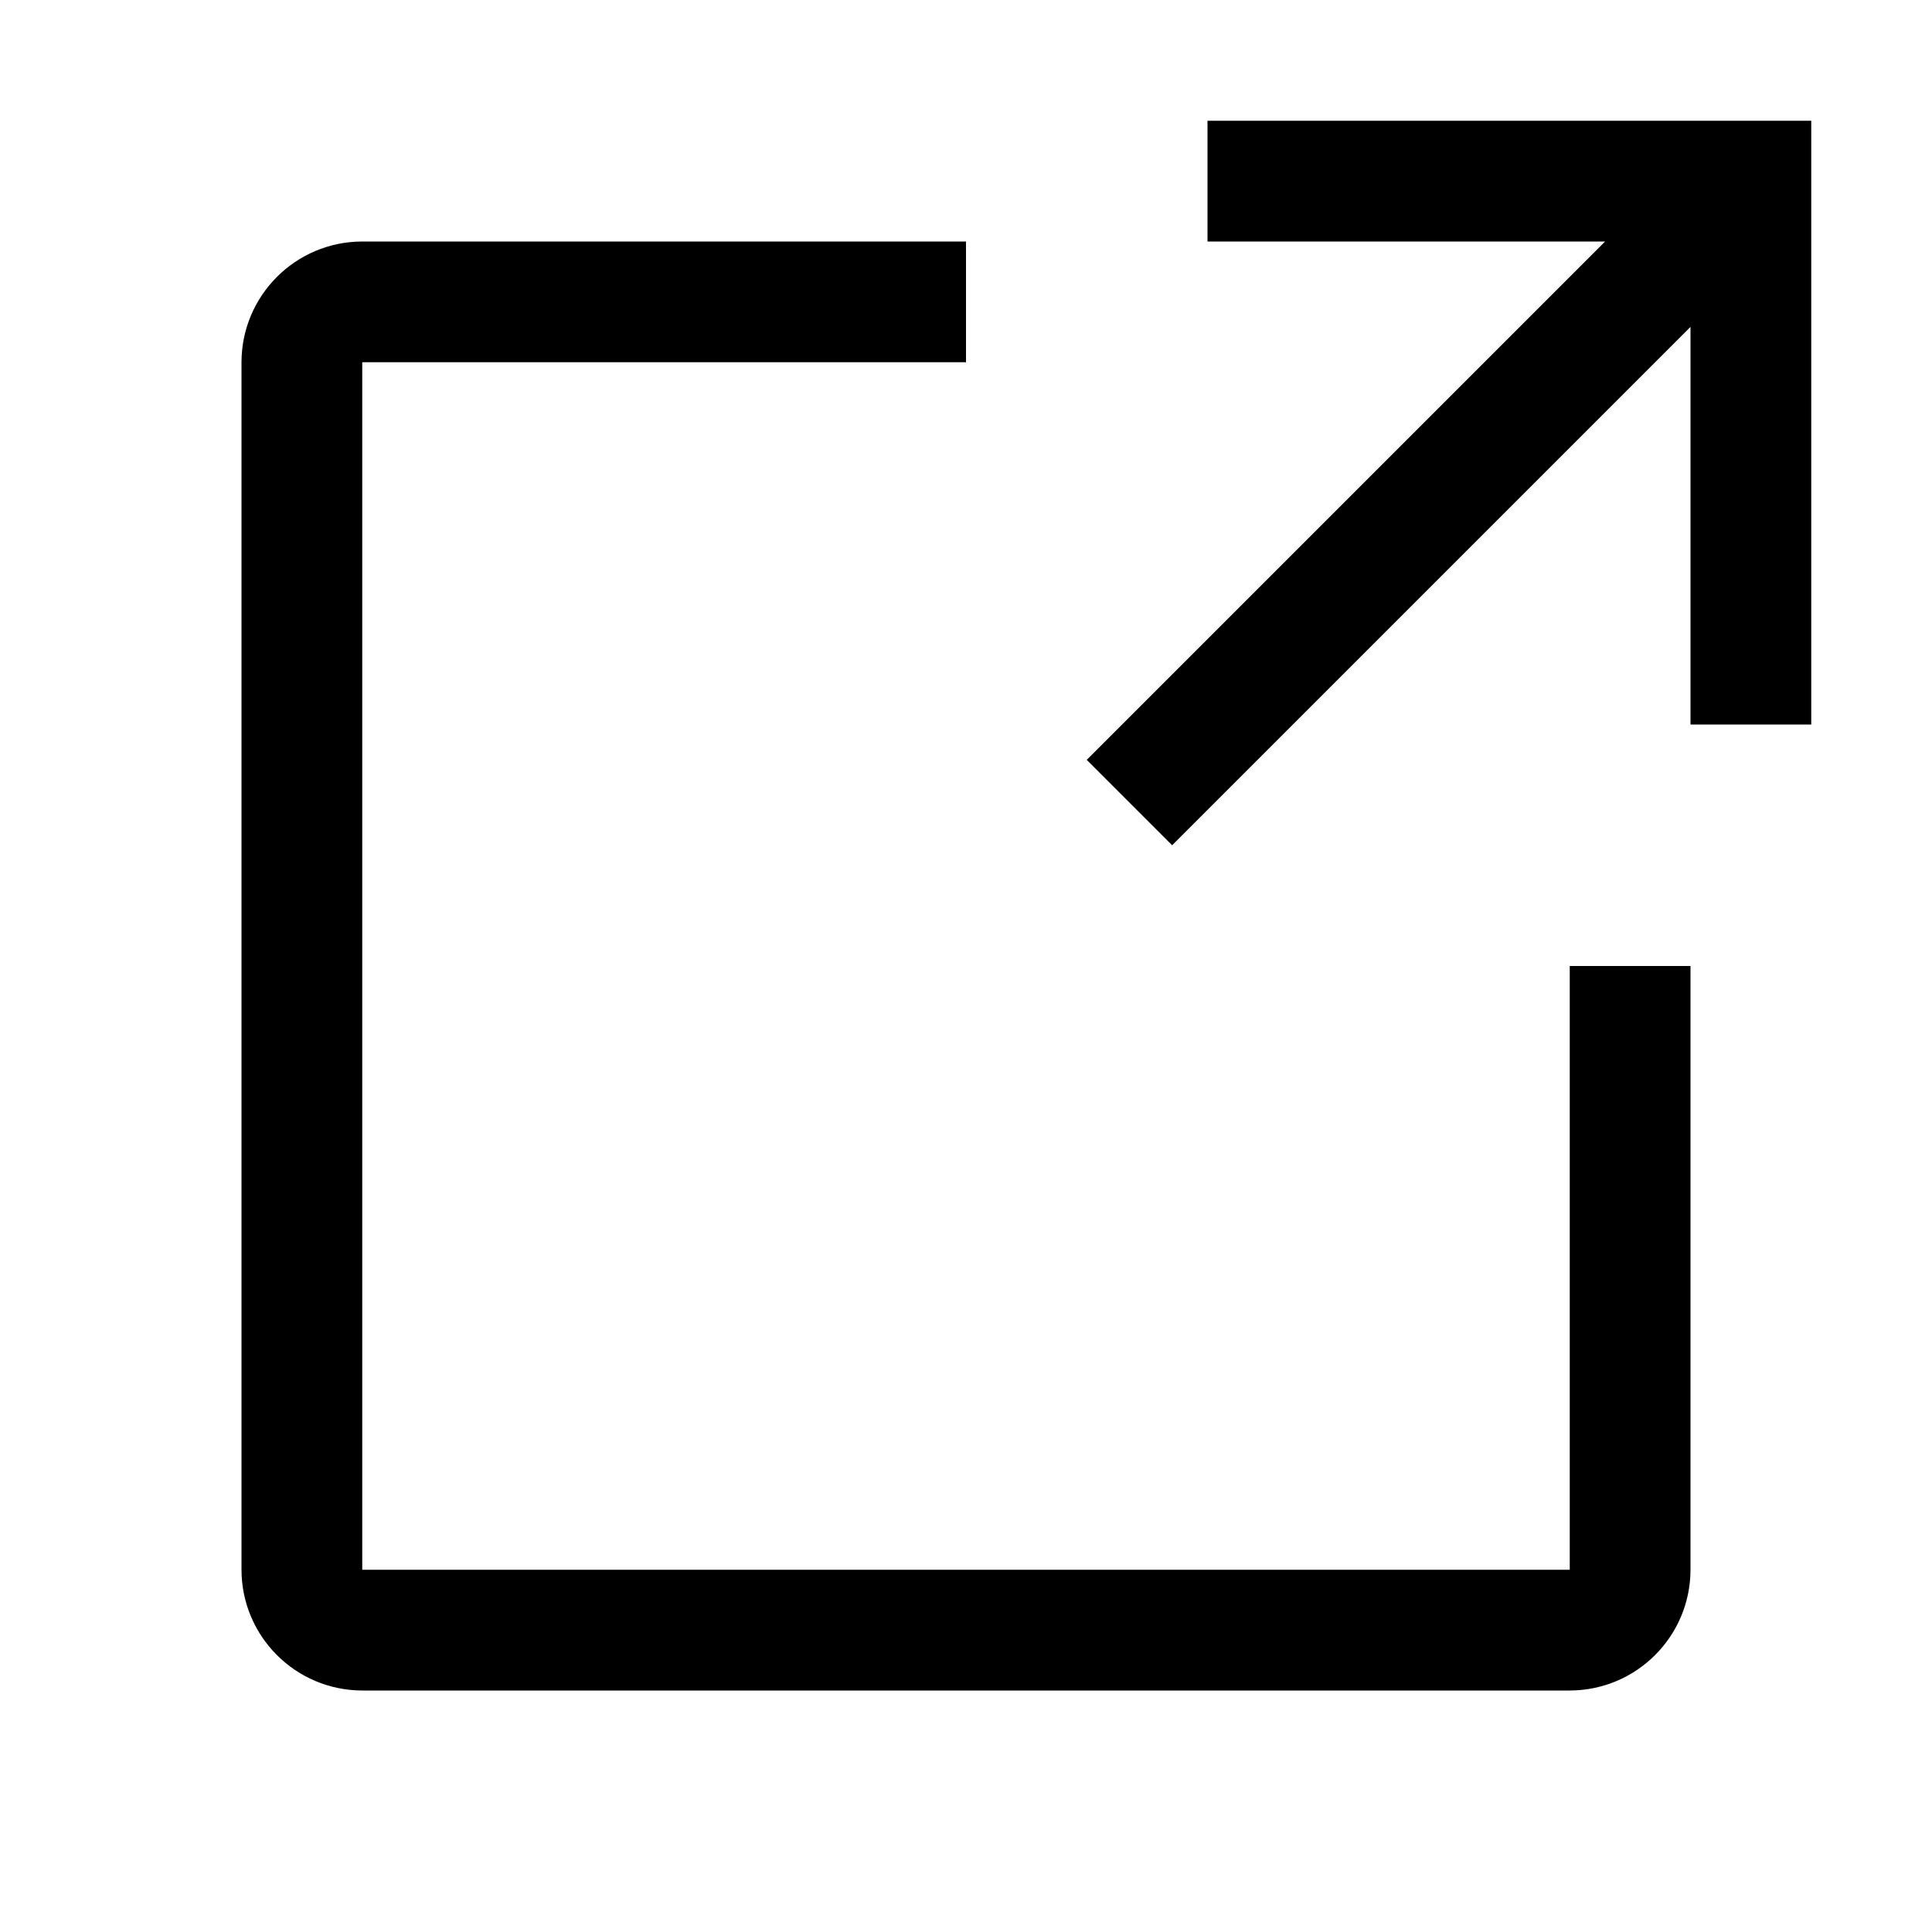
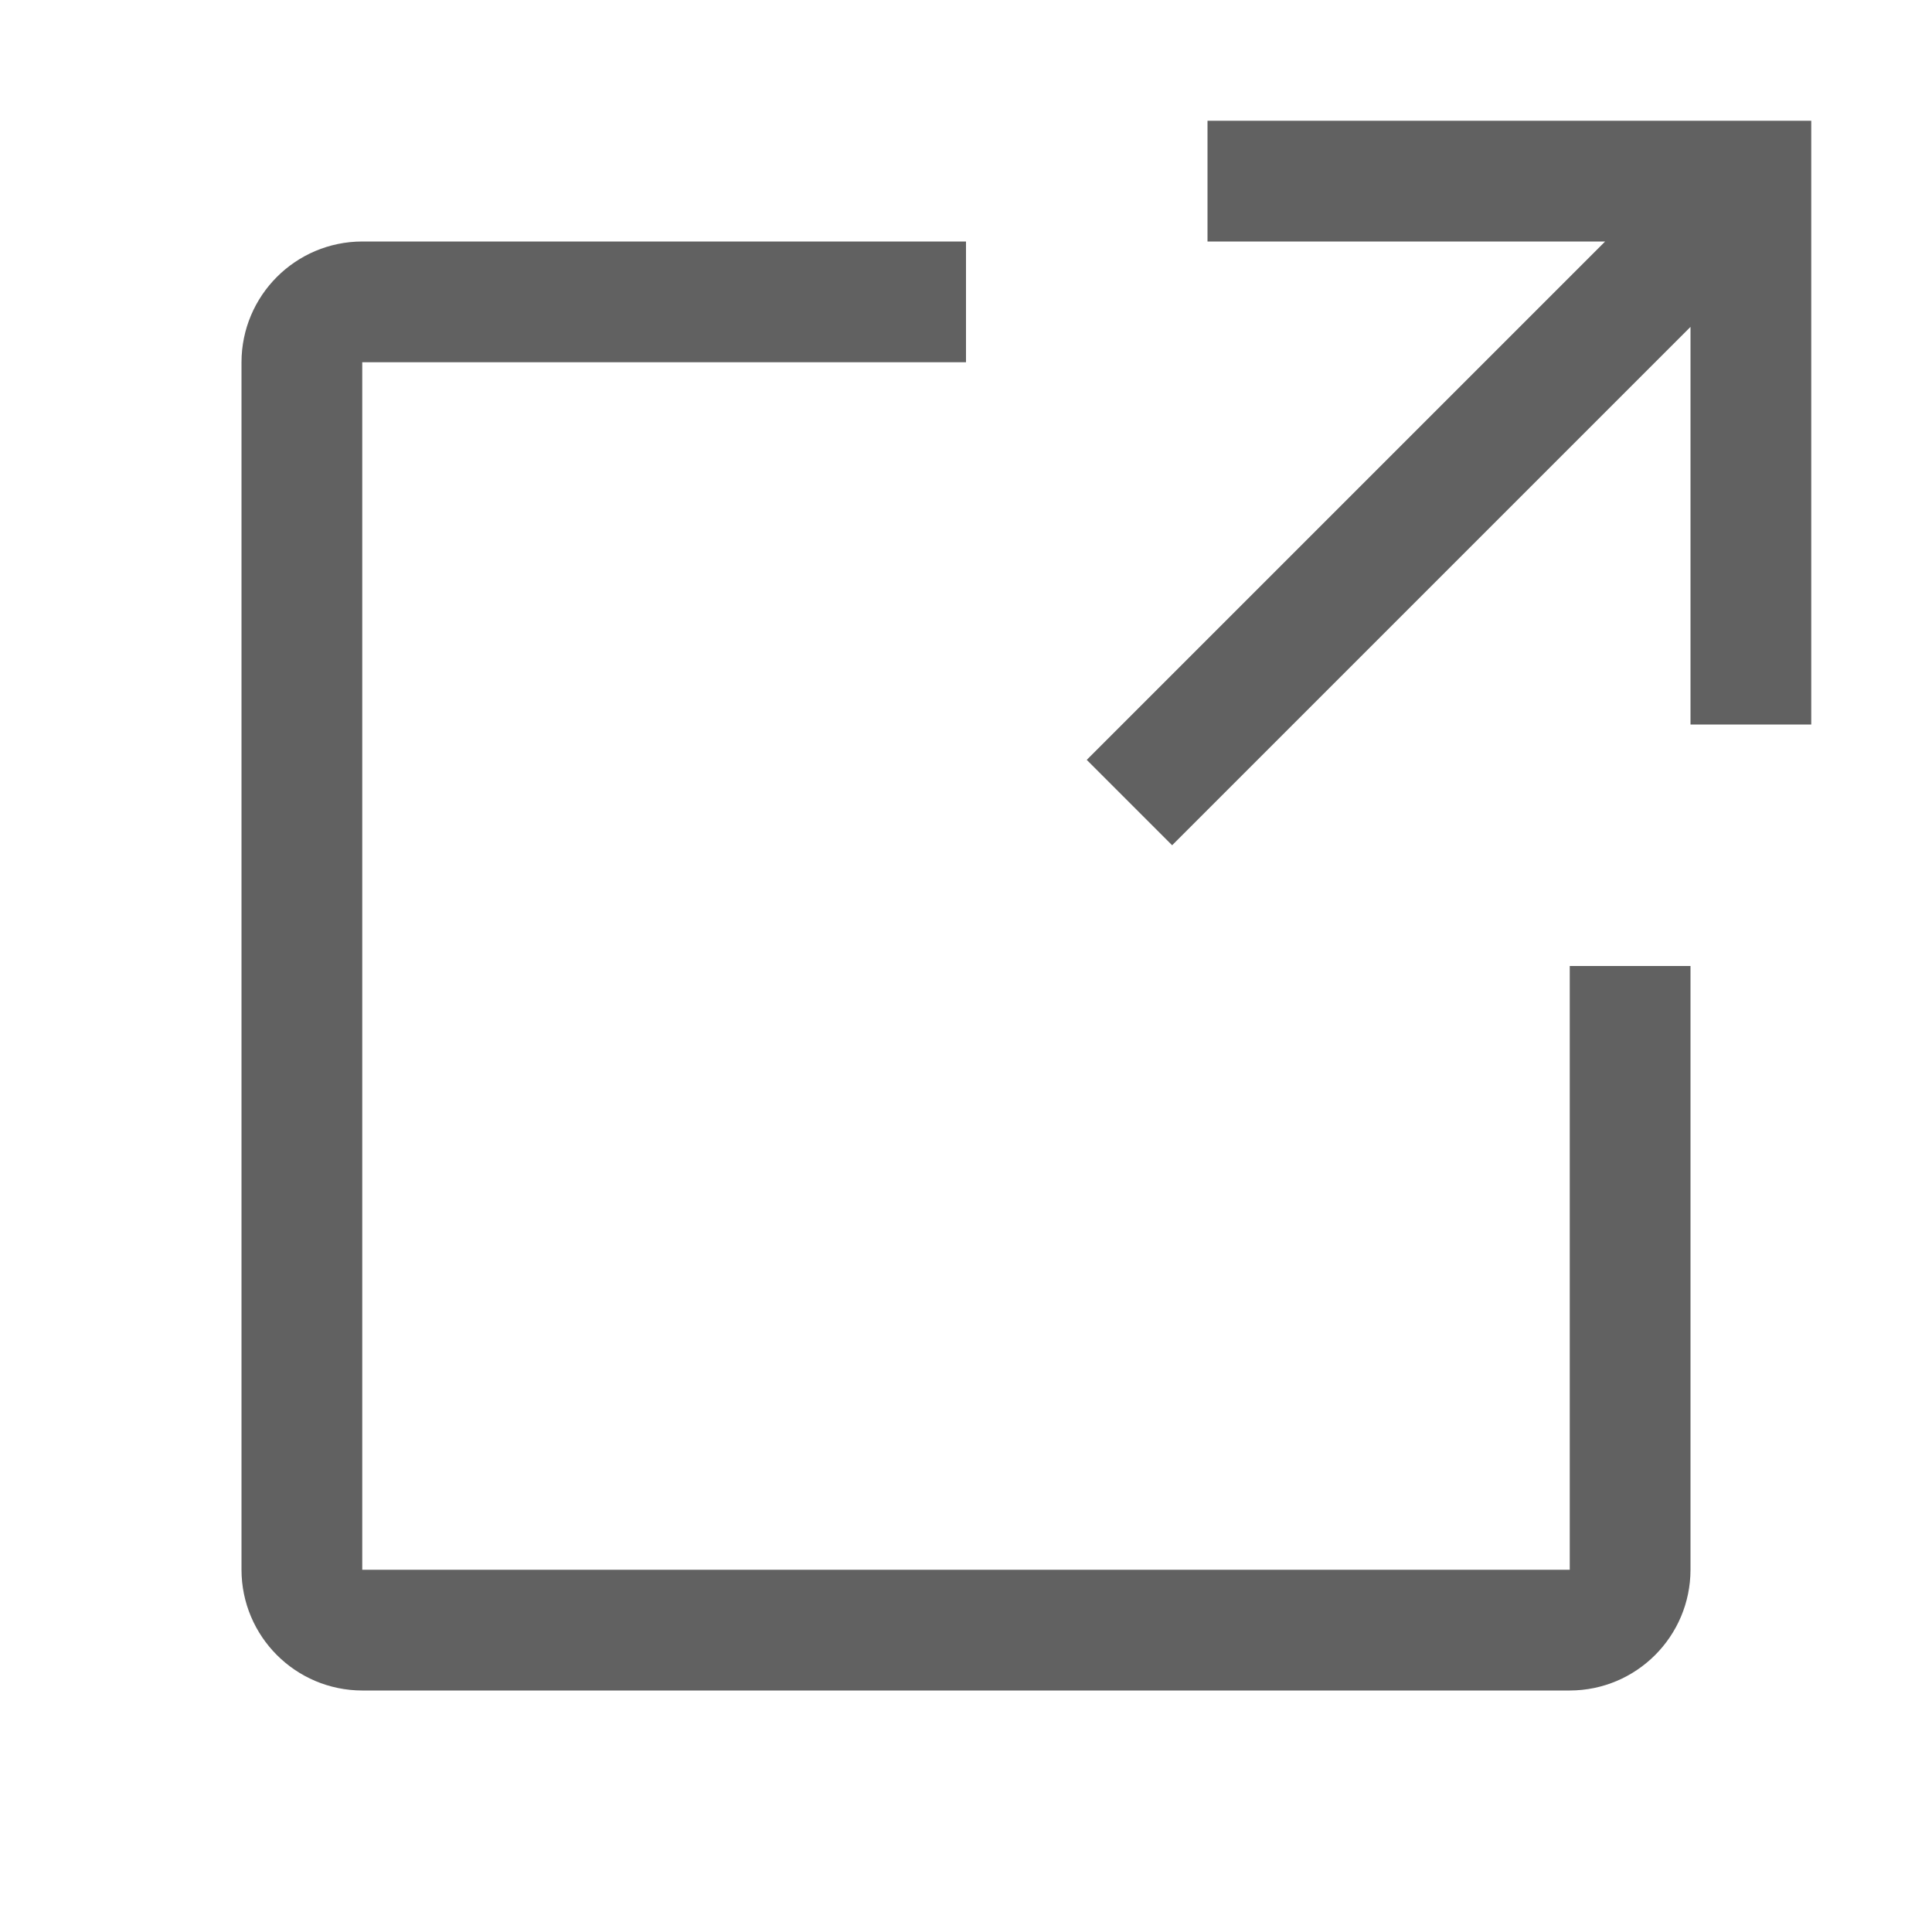
- <svg xmlns="http://www.w3.org/2000/svg" id="icon" width="32" height="32" viewBox="0 0 32 32">
-   <defs>
-     <style>
-       .cls-1 {
-         fill: none;
-       }
-     </style>
-   </defs>
-   <path d="M26,28H6a2.003,2.003,0,0,1-2-2V6A2.003,2.003,0,0,1,6,4H16V6H6V26H26V16h2V26A2.003,2.003,0,0,1,26,28Z" />
-   <polygon points="20 2 20 4 26.586 4 18 12.586 19.414 14 28 5.414 28 12 30 12 30 2 20 2" />
-   <rect id="_Transparent_Rectangle_" data-name="&lt;Transparent Rectangle&gt;" class="cls-1" width="32" height="32" />
+ <svg xmlns="http://www.w3.org/2000/svg" viewBox="0 0 32 32" width="32">
+   <g class="jp-icon3 jp-icon-selectable" fill="#616161">
+     <path d="M26,28H6a2.003,2.003,0,0,1-2-2V6A2.003,2.003,0,0,1,6,4H16V6H6V26H26V16h2V26A2.003,2.003,0,0,1,26,28Z" />
+     <polygon points="20 2 20 4 26.586 4 18 12.586 19.414 14 28 5.414 28 12 30 12 30 2 20 2" />
+   </g>
</svg>
